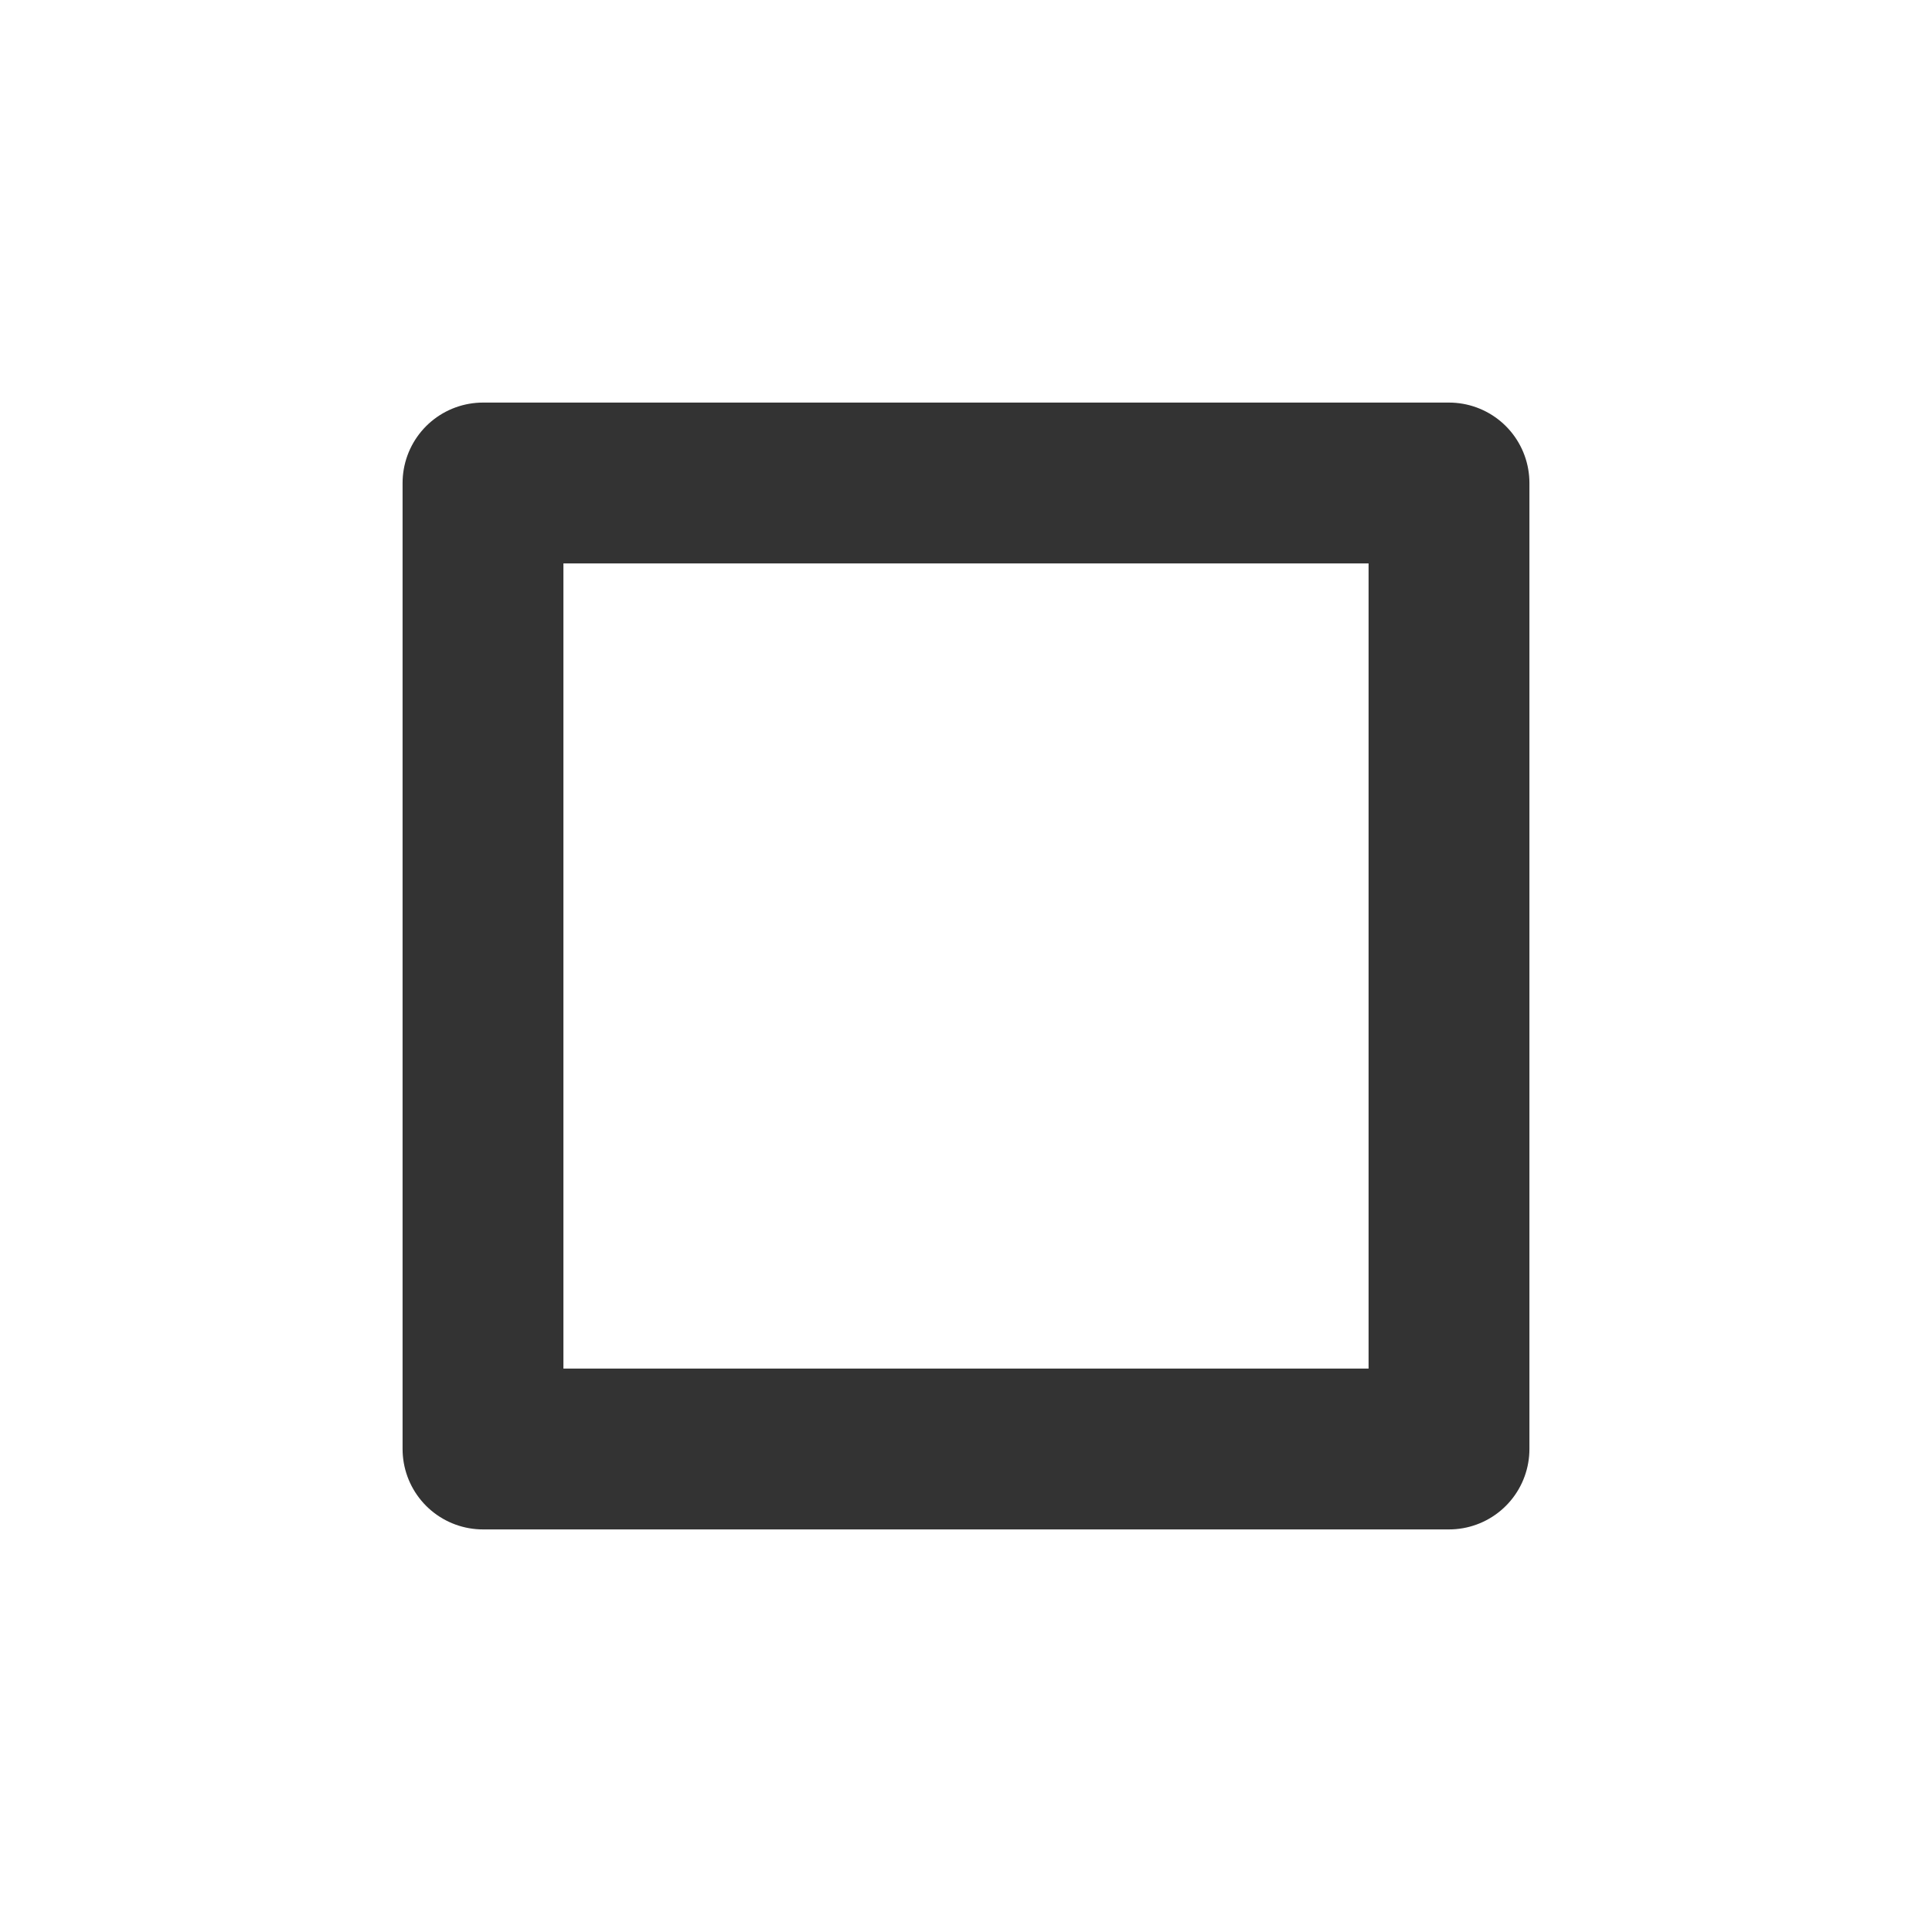
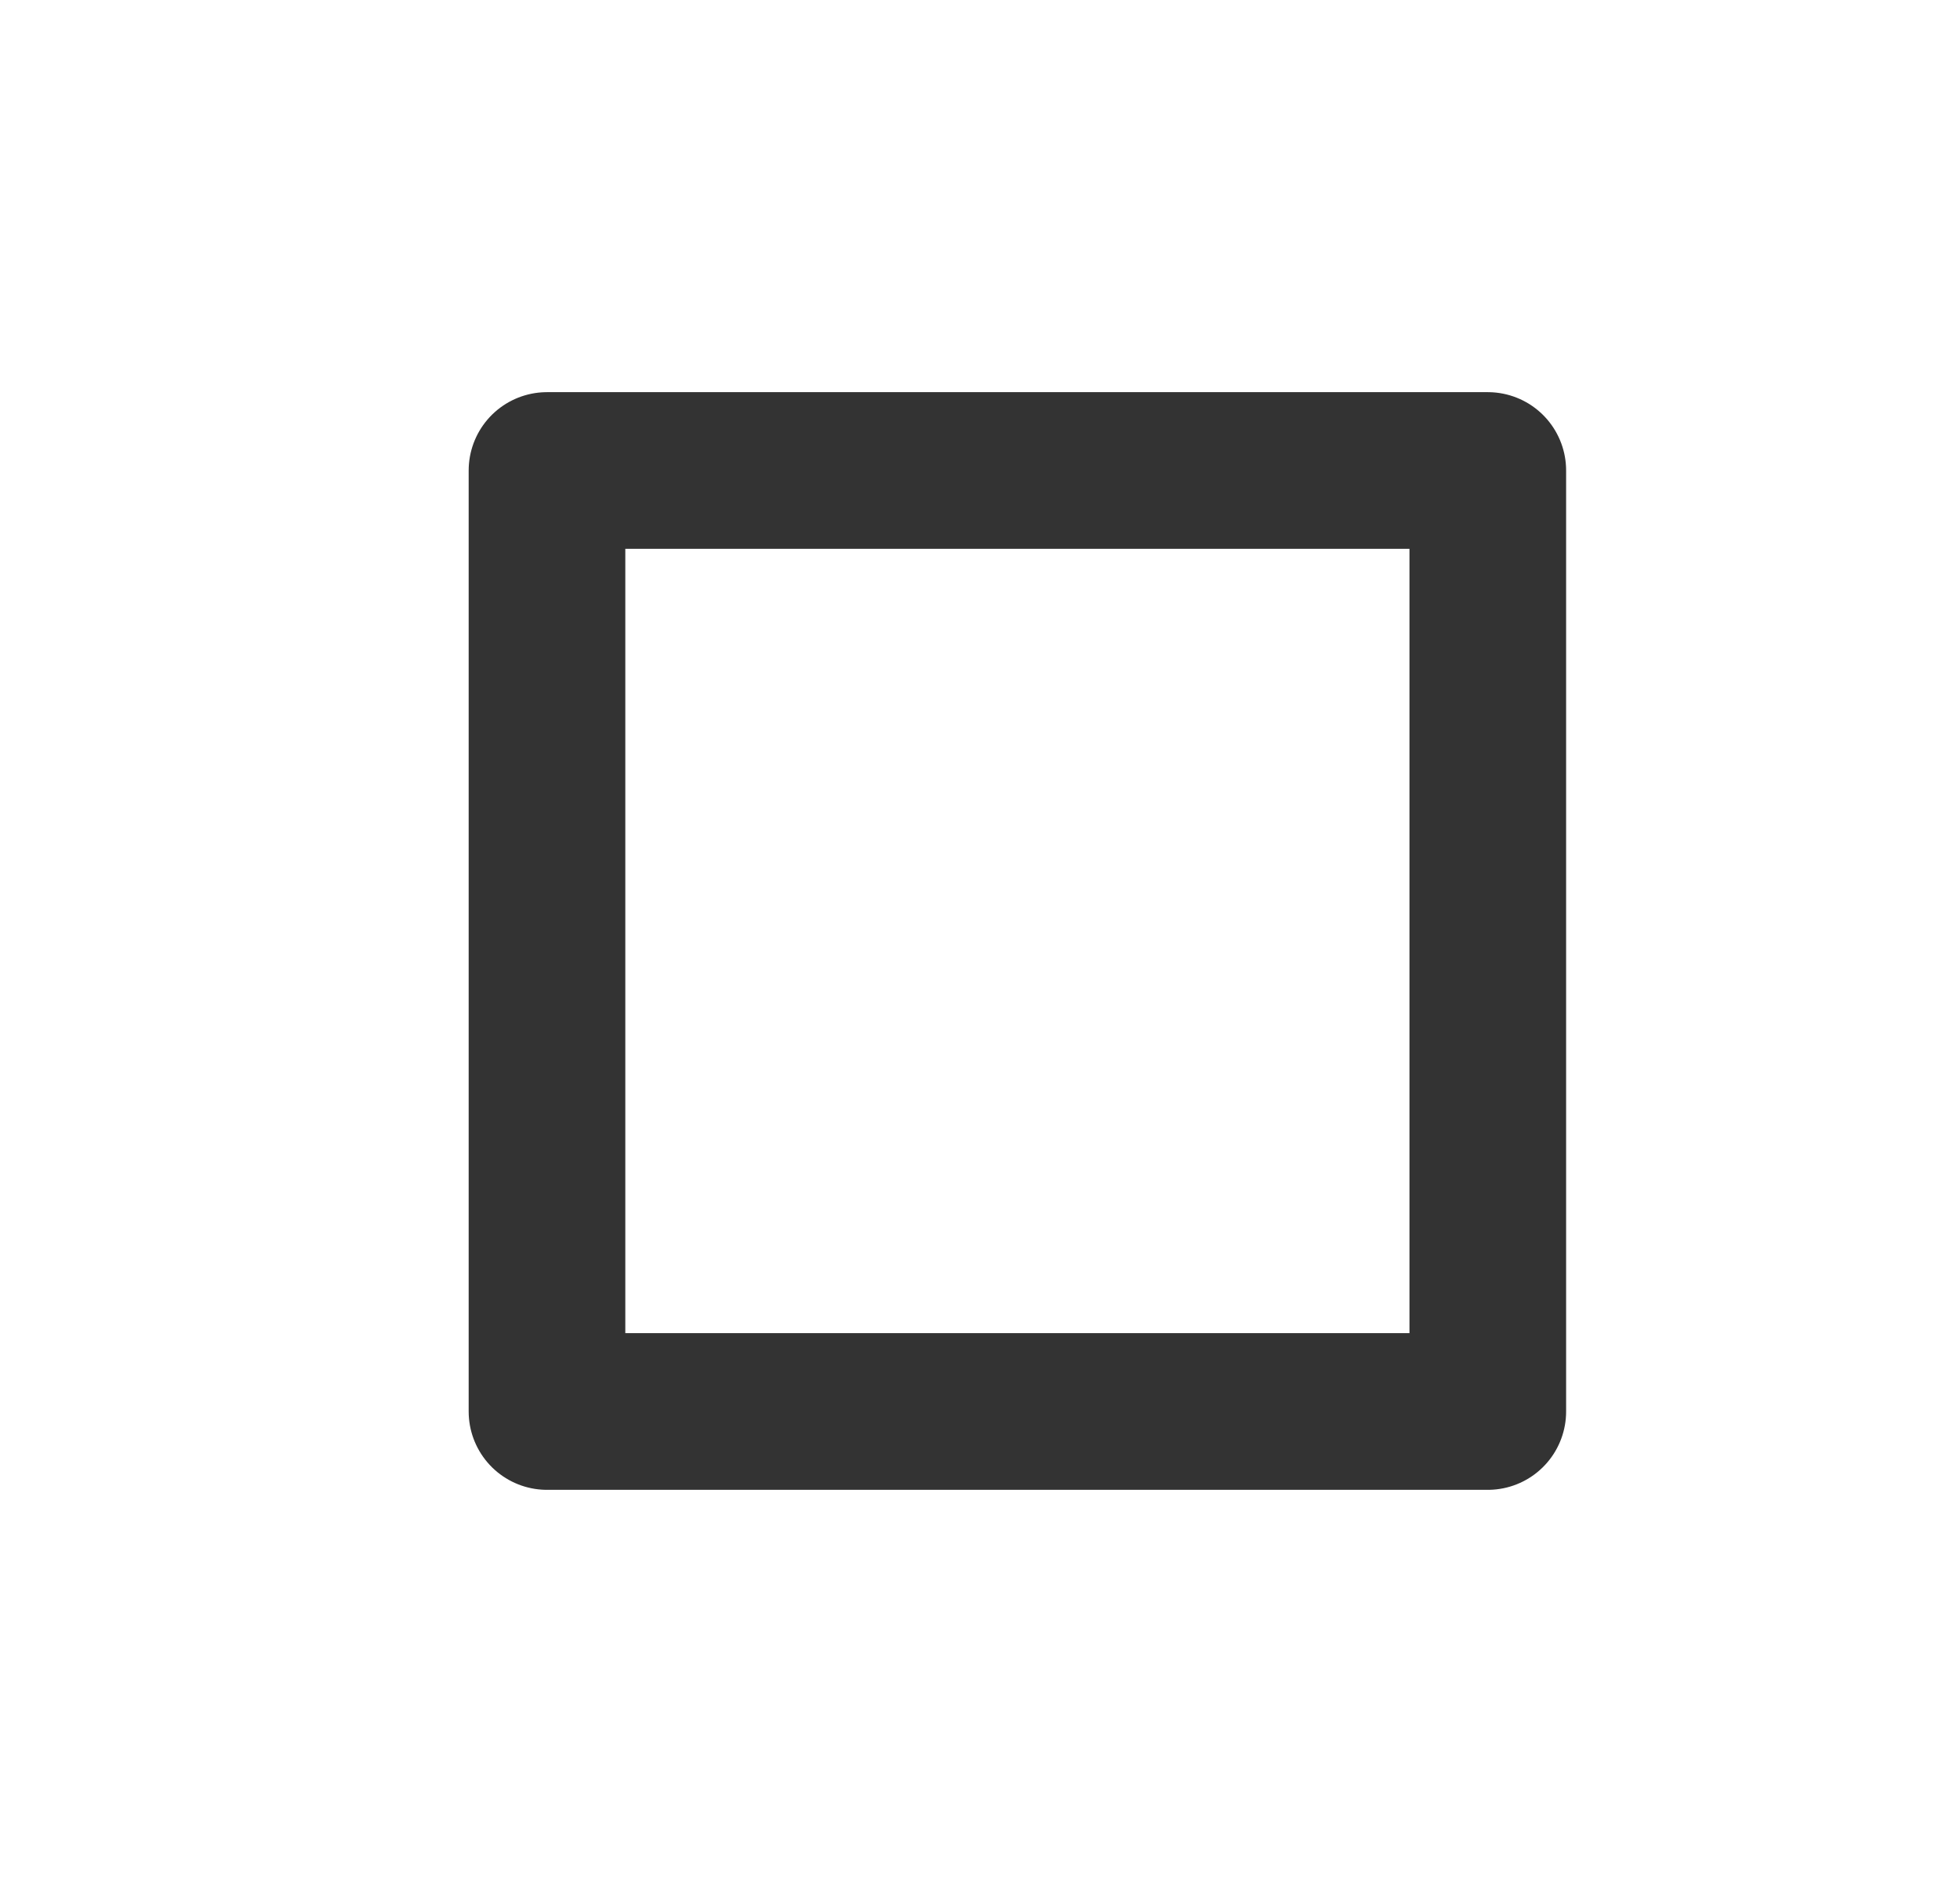
- <svg xmlns="http://www.w3.org/2000/svg" width="24px" height="24px" version="1.1" xml:space="preserve" style="fill-rule:evenodd;clip-rule:evenodd;stroke-linecap:round;stroke-linejoin:round;stroke-miterlimit:1.5;">
-   <g transform="matrix(1,0,0,1,-288,-558)">
-     <g id="ui.regular.stop" transform="matrix(0.800768,0,0,0.984948,288,558)">
+ <svg xmlns="http://www.w3.org/2000/svg" width="25px" height="24px" version="1.1" xml:space="preserve" style="fill-rule:evenodd;clip-rule:evenodd;stroke-linecap:round;stroke-linejoin:round;stroke-miterlimit:1.5;">
+   <g transform="matrix(1,0,0,1,-674,-558)">
+     <g id="ui.regular.stop" transform="matrix(0.800768,0,0,0.984948,674.977,558)">
      <rect x="0" y="0" width="29.971" height="24.367" style="fill:none;" />
      <g transform="matrix(0.74928,0,0,0.609169,-173.833,-24.3668)">
        <rect x="242" y="50" width="20" height="20" style="fill:none;stroke:rgb(51,51,51);stroke-width:3.33px;" />
      </g>
    </g>
  </g>
</svg>
